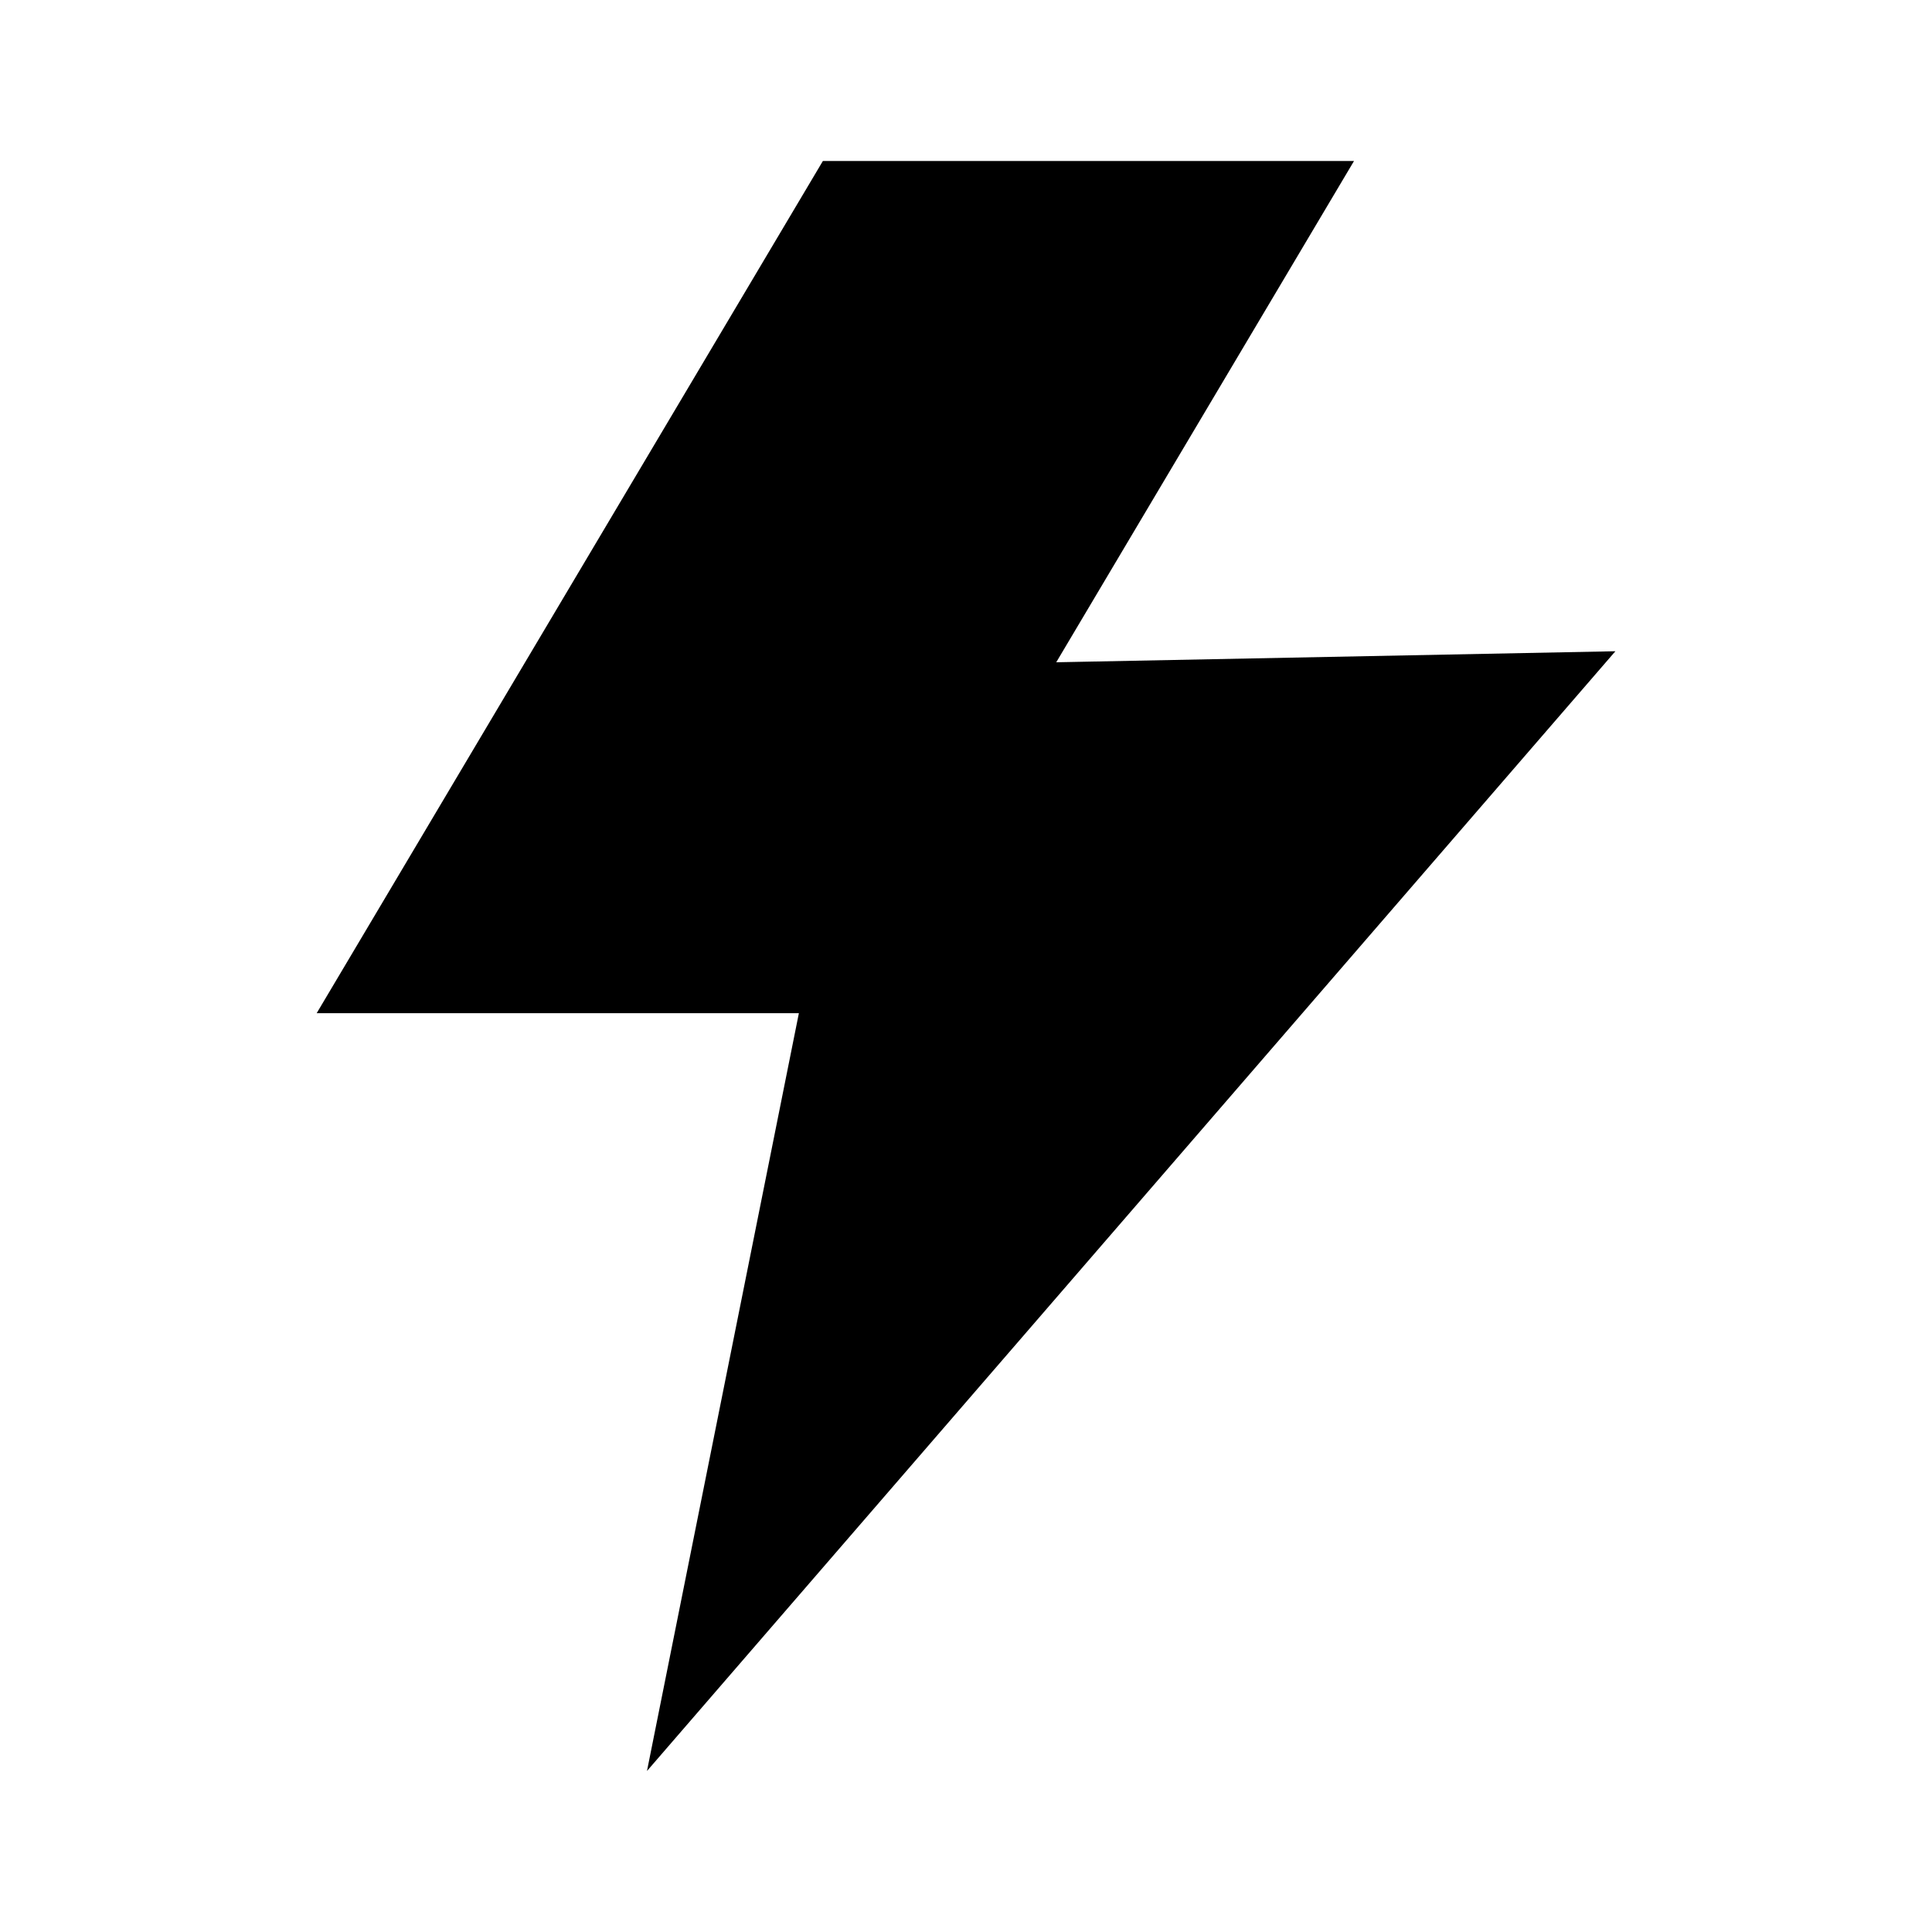
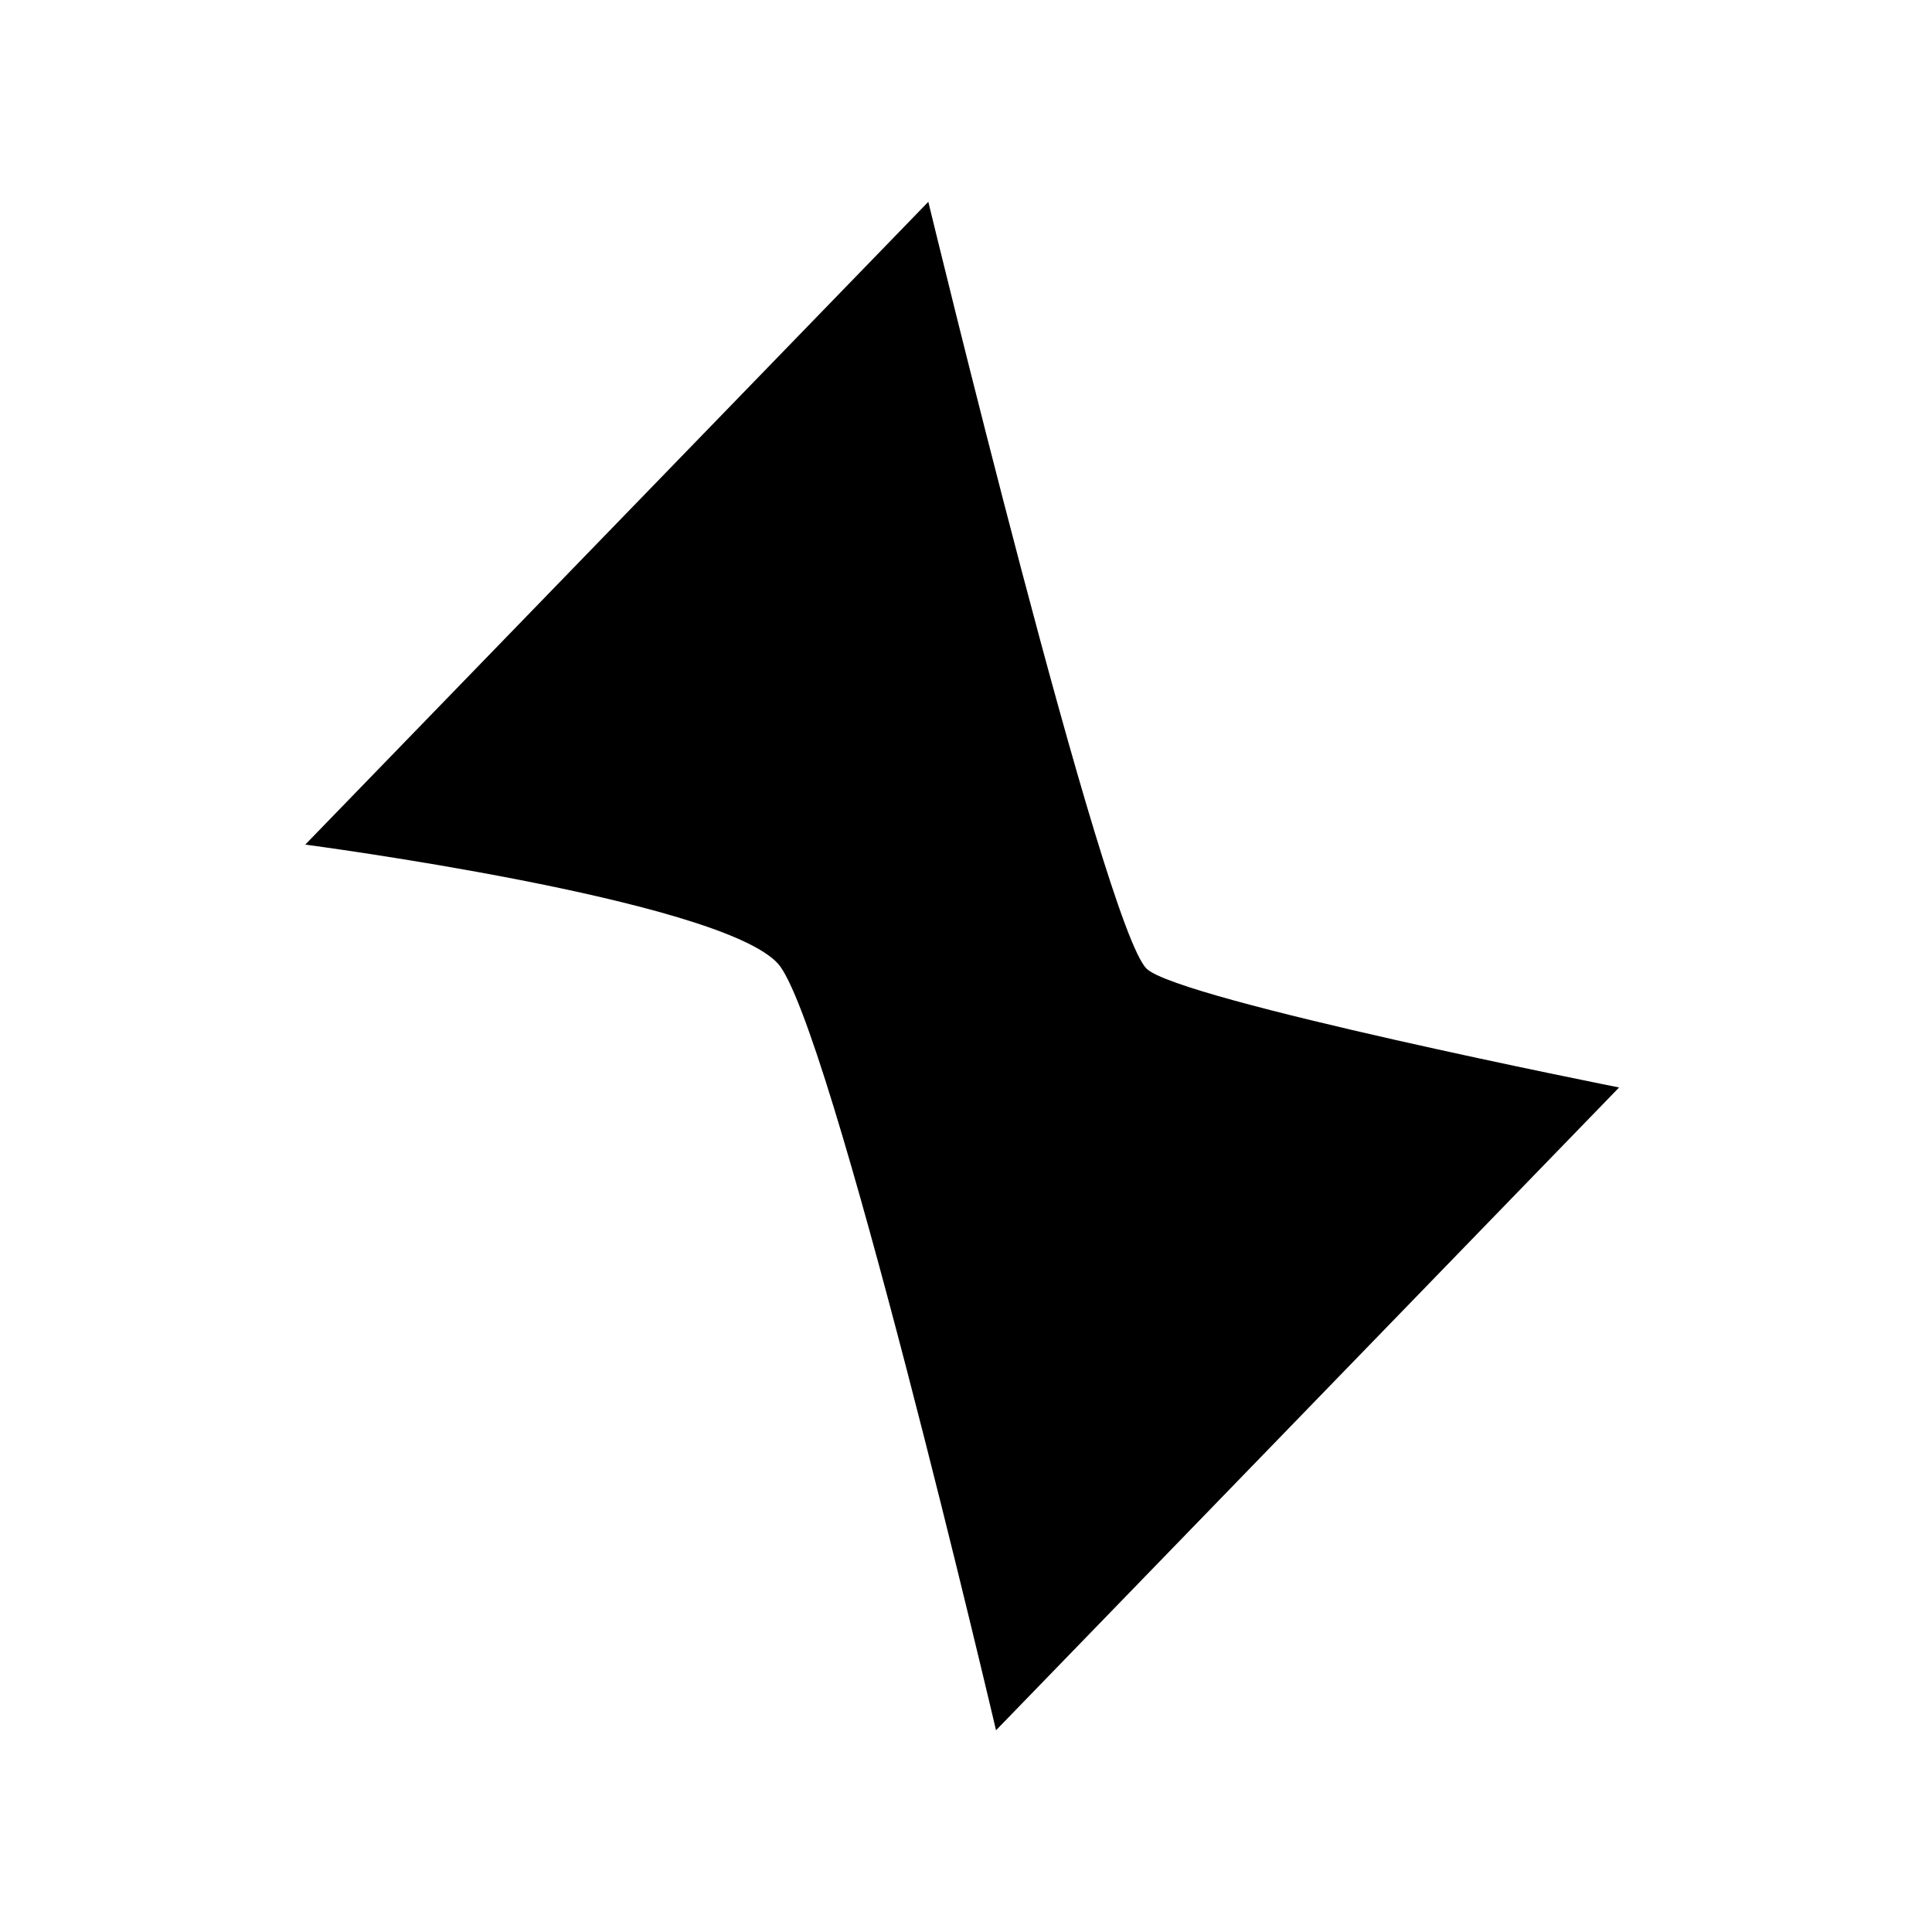
<svg xmlns="http://www.w3.org/2000/svg" id="svg1" version="1.1" viewBox="0 0 24 24" xml:space="preserve">
-   <path id="rect1" d="m10.222 2-6.288 10.586h5.99l-1.887 9.414 12.03-13.91-6.946 0.137 3.699-6.227z" stroke-dashoffset="2.76" stroke-width="2" style="paint-order:stroke markers fill" />
+   <defs id="defs1" />
+   <path id="path9" style="fill:#000000;stroke-width:0.716" d="M 11.532,2.507 3.792,10.492 c 0,0 5.131,0.675 5.869,1.475 0.642,0.696 2.712,9.527 2.712,9.527 l 7.74,-7.985 c 0,0 -5.463,-1.085 -5.869,-1.475 -0.532,-0.512 -2.712,-9.527 -2.712,-9.527 z" />
</svg>
